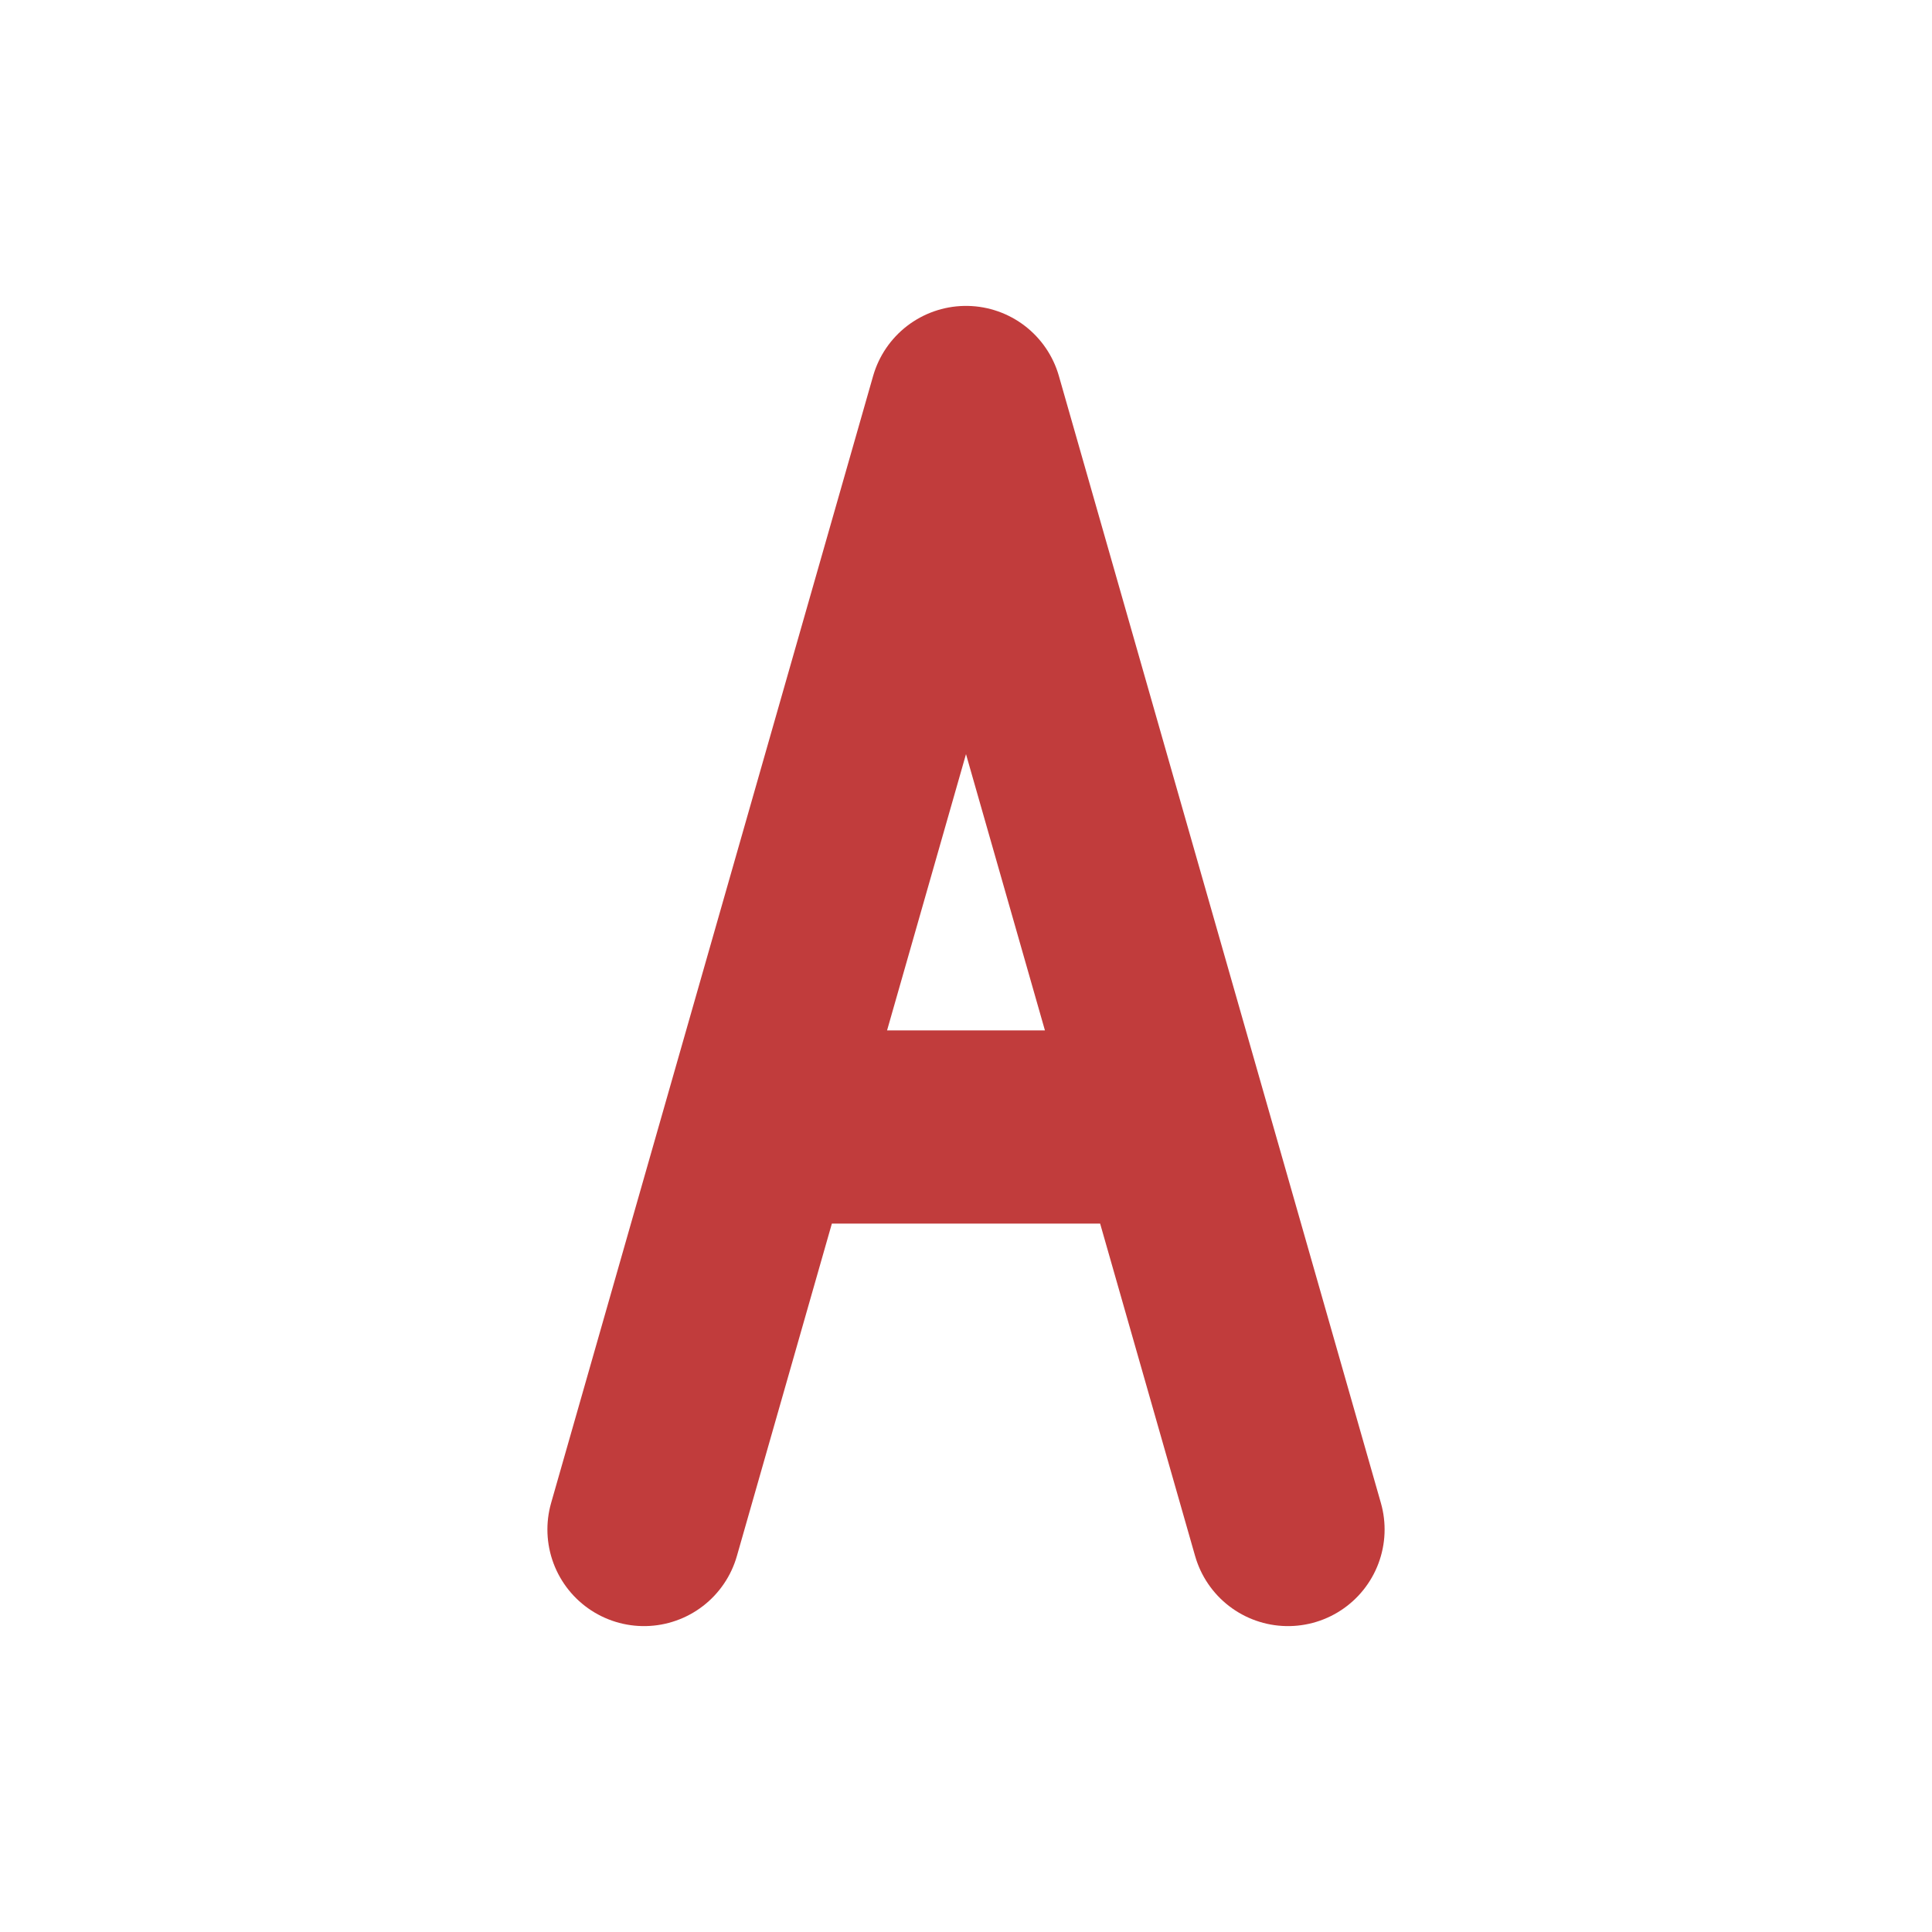
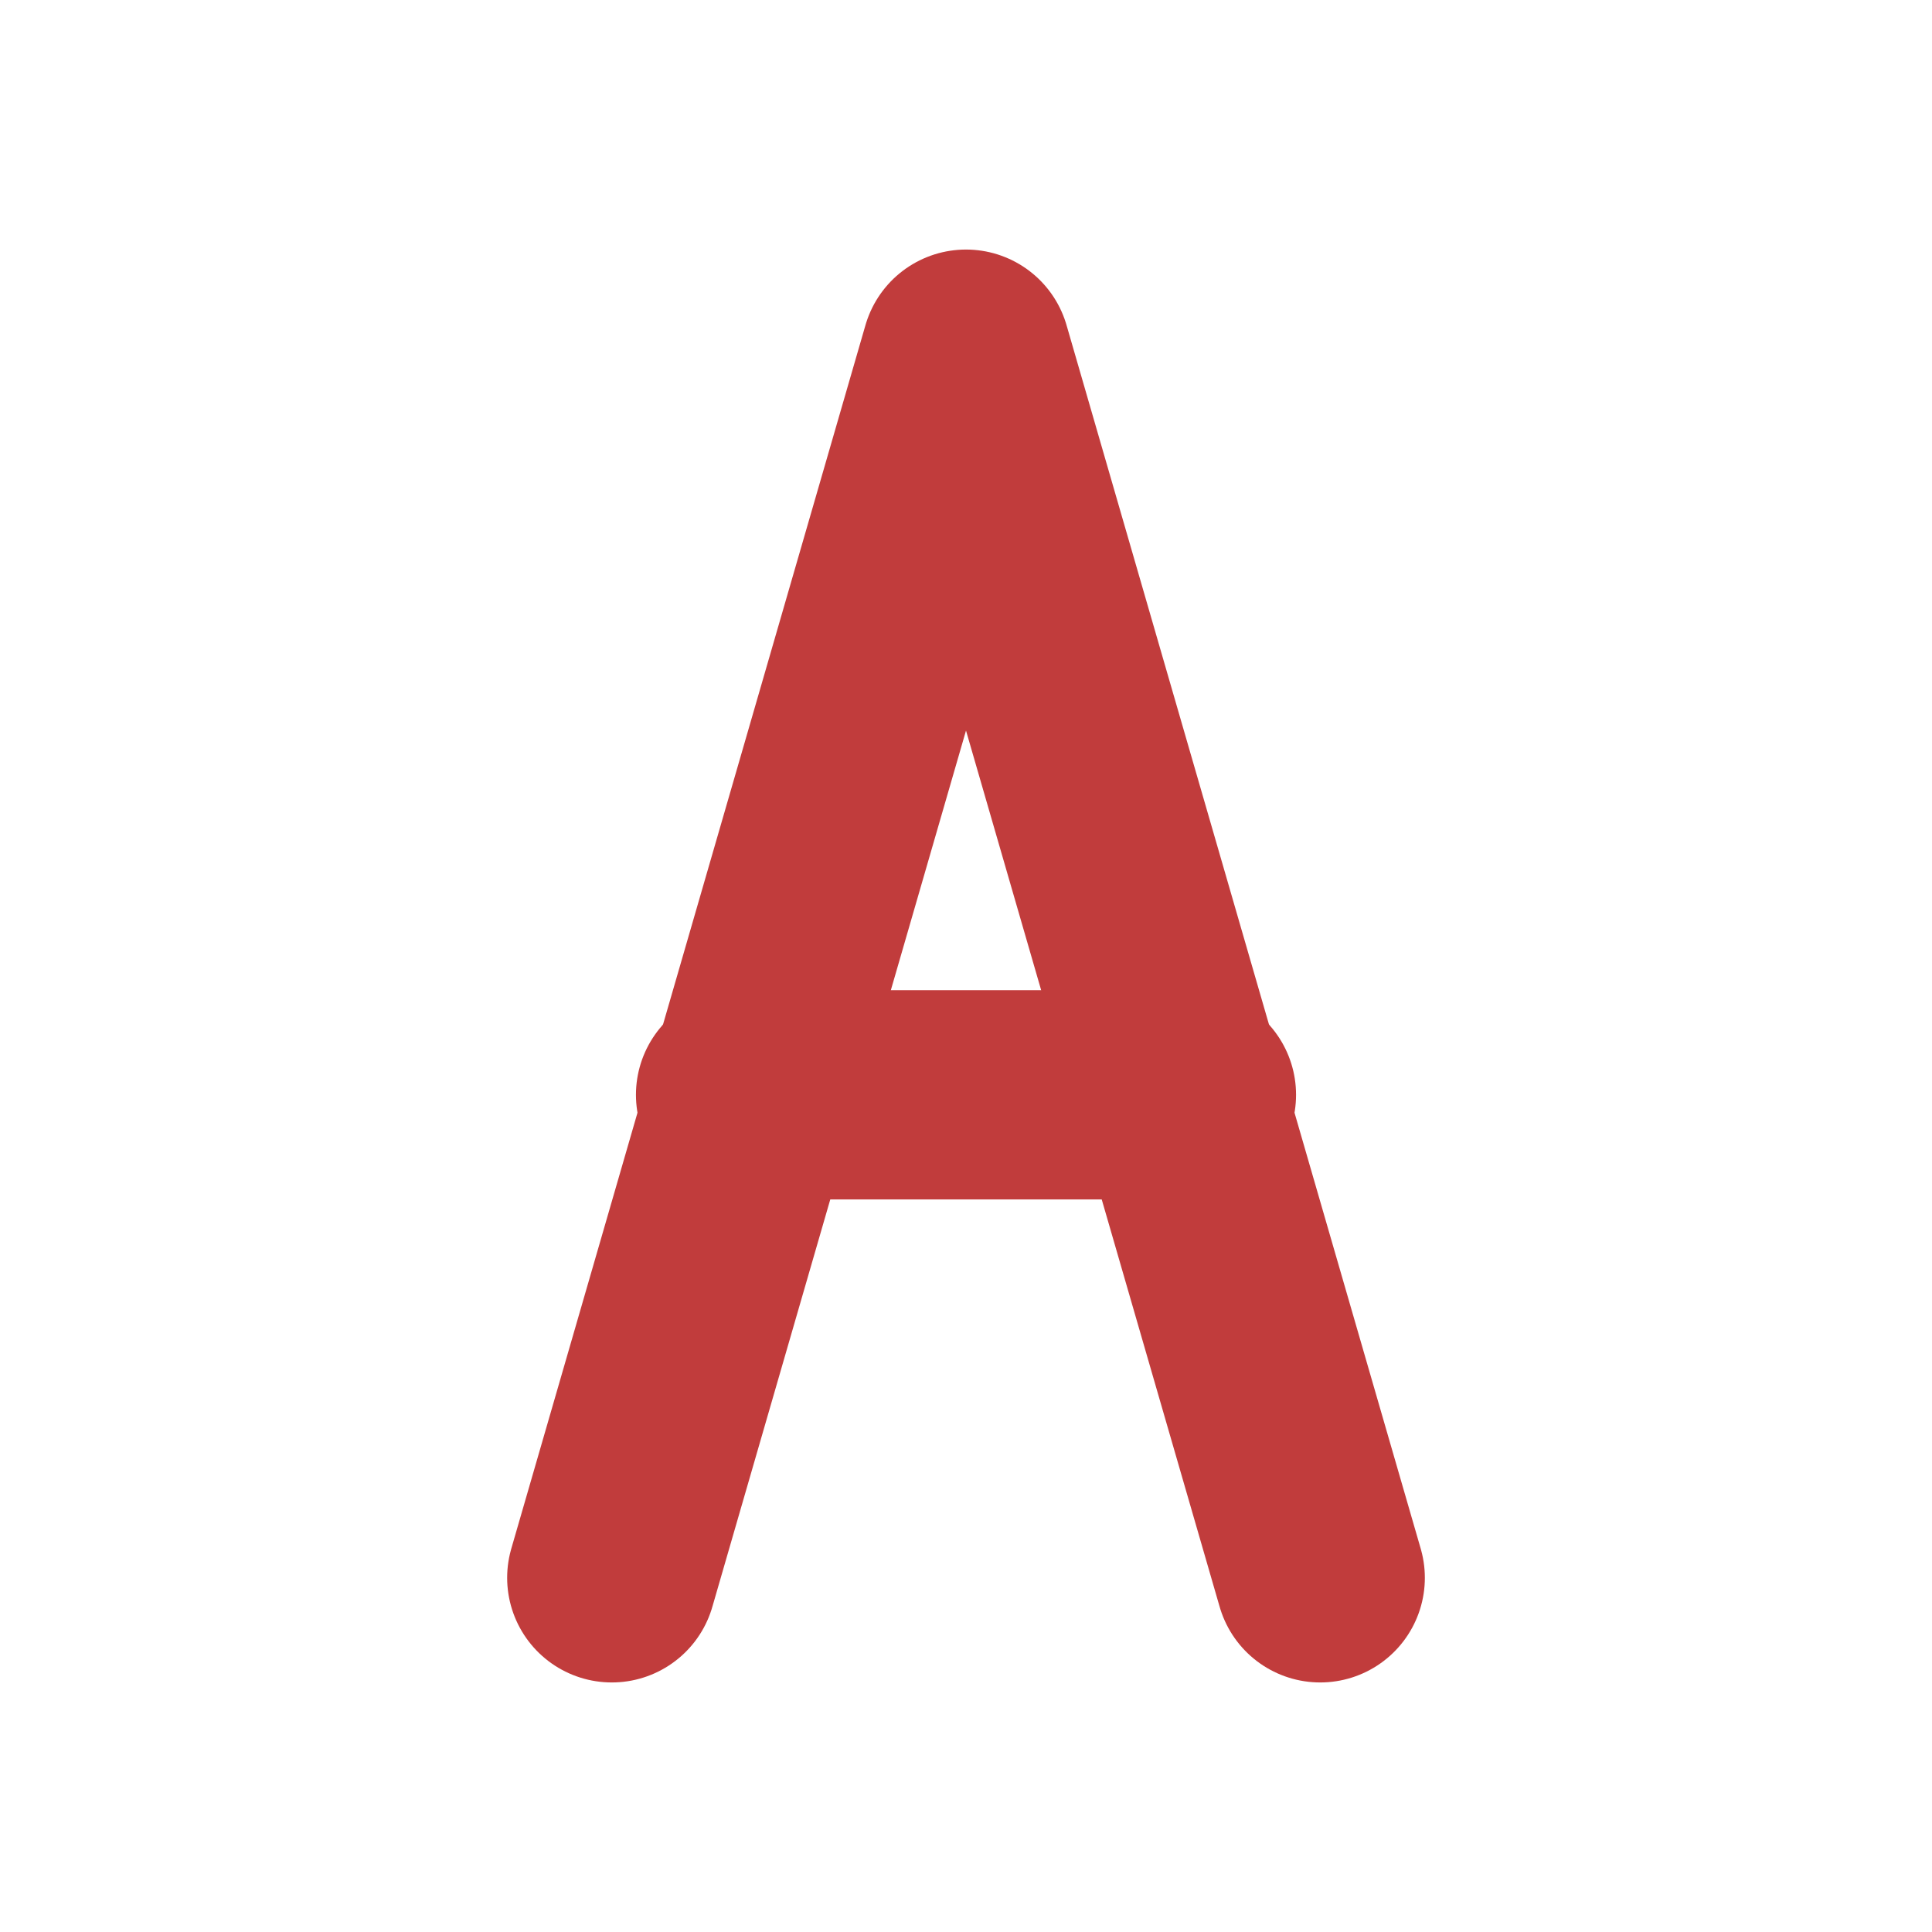
<svg xmlns="http://www.w3.org/2000/svg" width="120" height="120" viewBox="0 0 120 120" fill="none">
-   <path d="M 40 95 L 60 25 L 80 95 M 48 70 H 72" stroke="#C13C3C" stroke-width="12" stroke-linecap="round" stroke-linejoin="round" fill="none" />
+   <path d="M 38 98 L 60 22 L 82 98" stroke="#C13C3C" stroke-width="13" stroke-linecap="round" stroke-linejoin="round" fill="none" />
+   <path d="M 46 68 H 74" stroke="#C13C3C" stroke-width="13" stroke-linecap="round" />
</svg>
